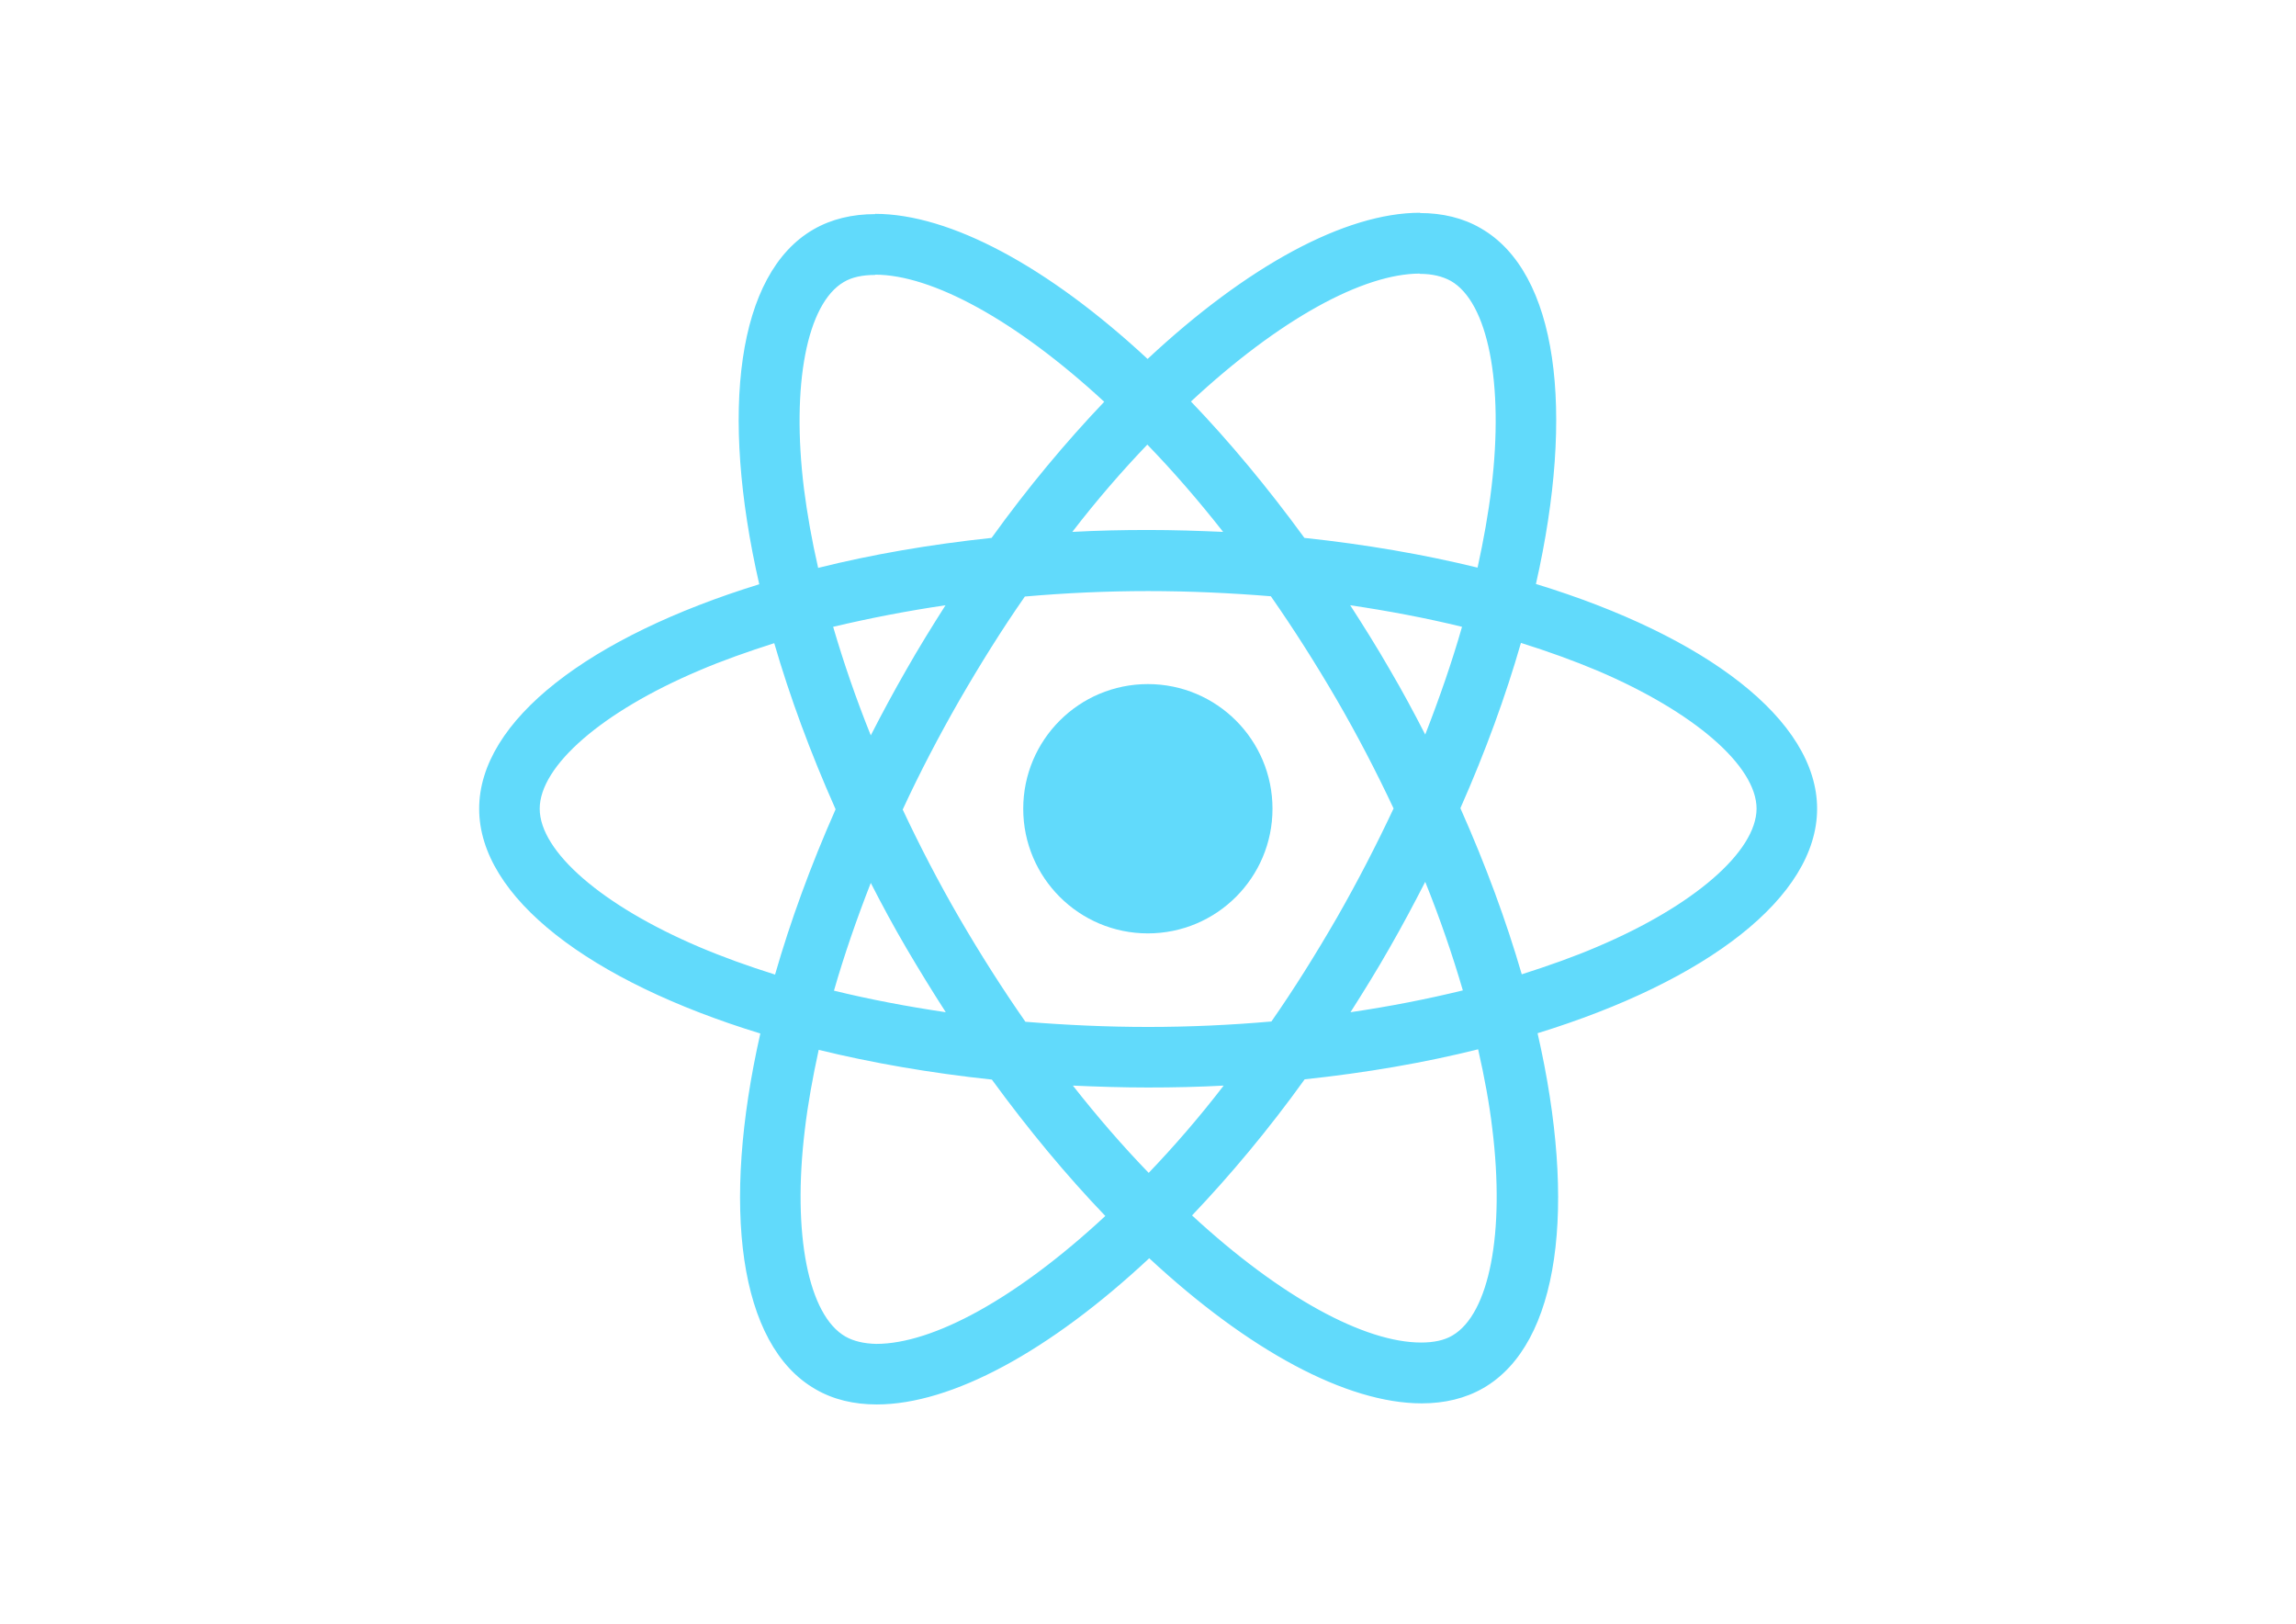
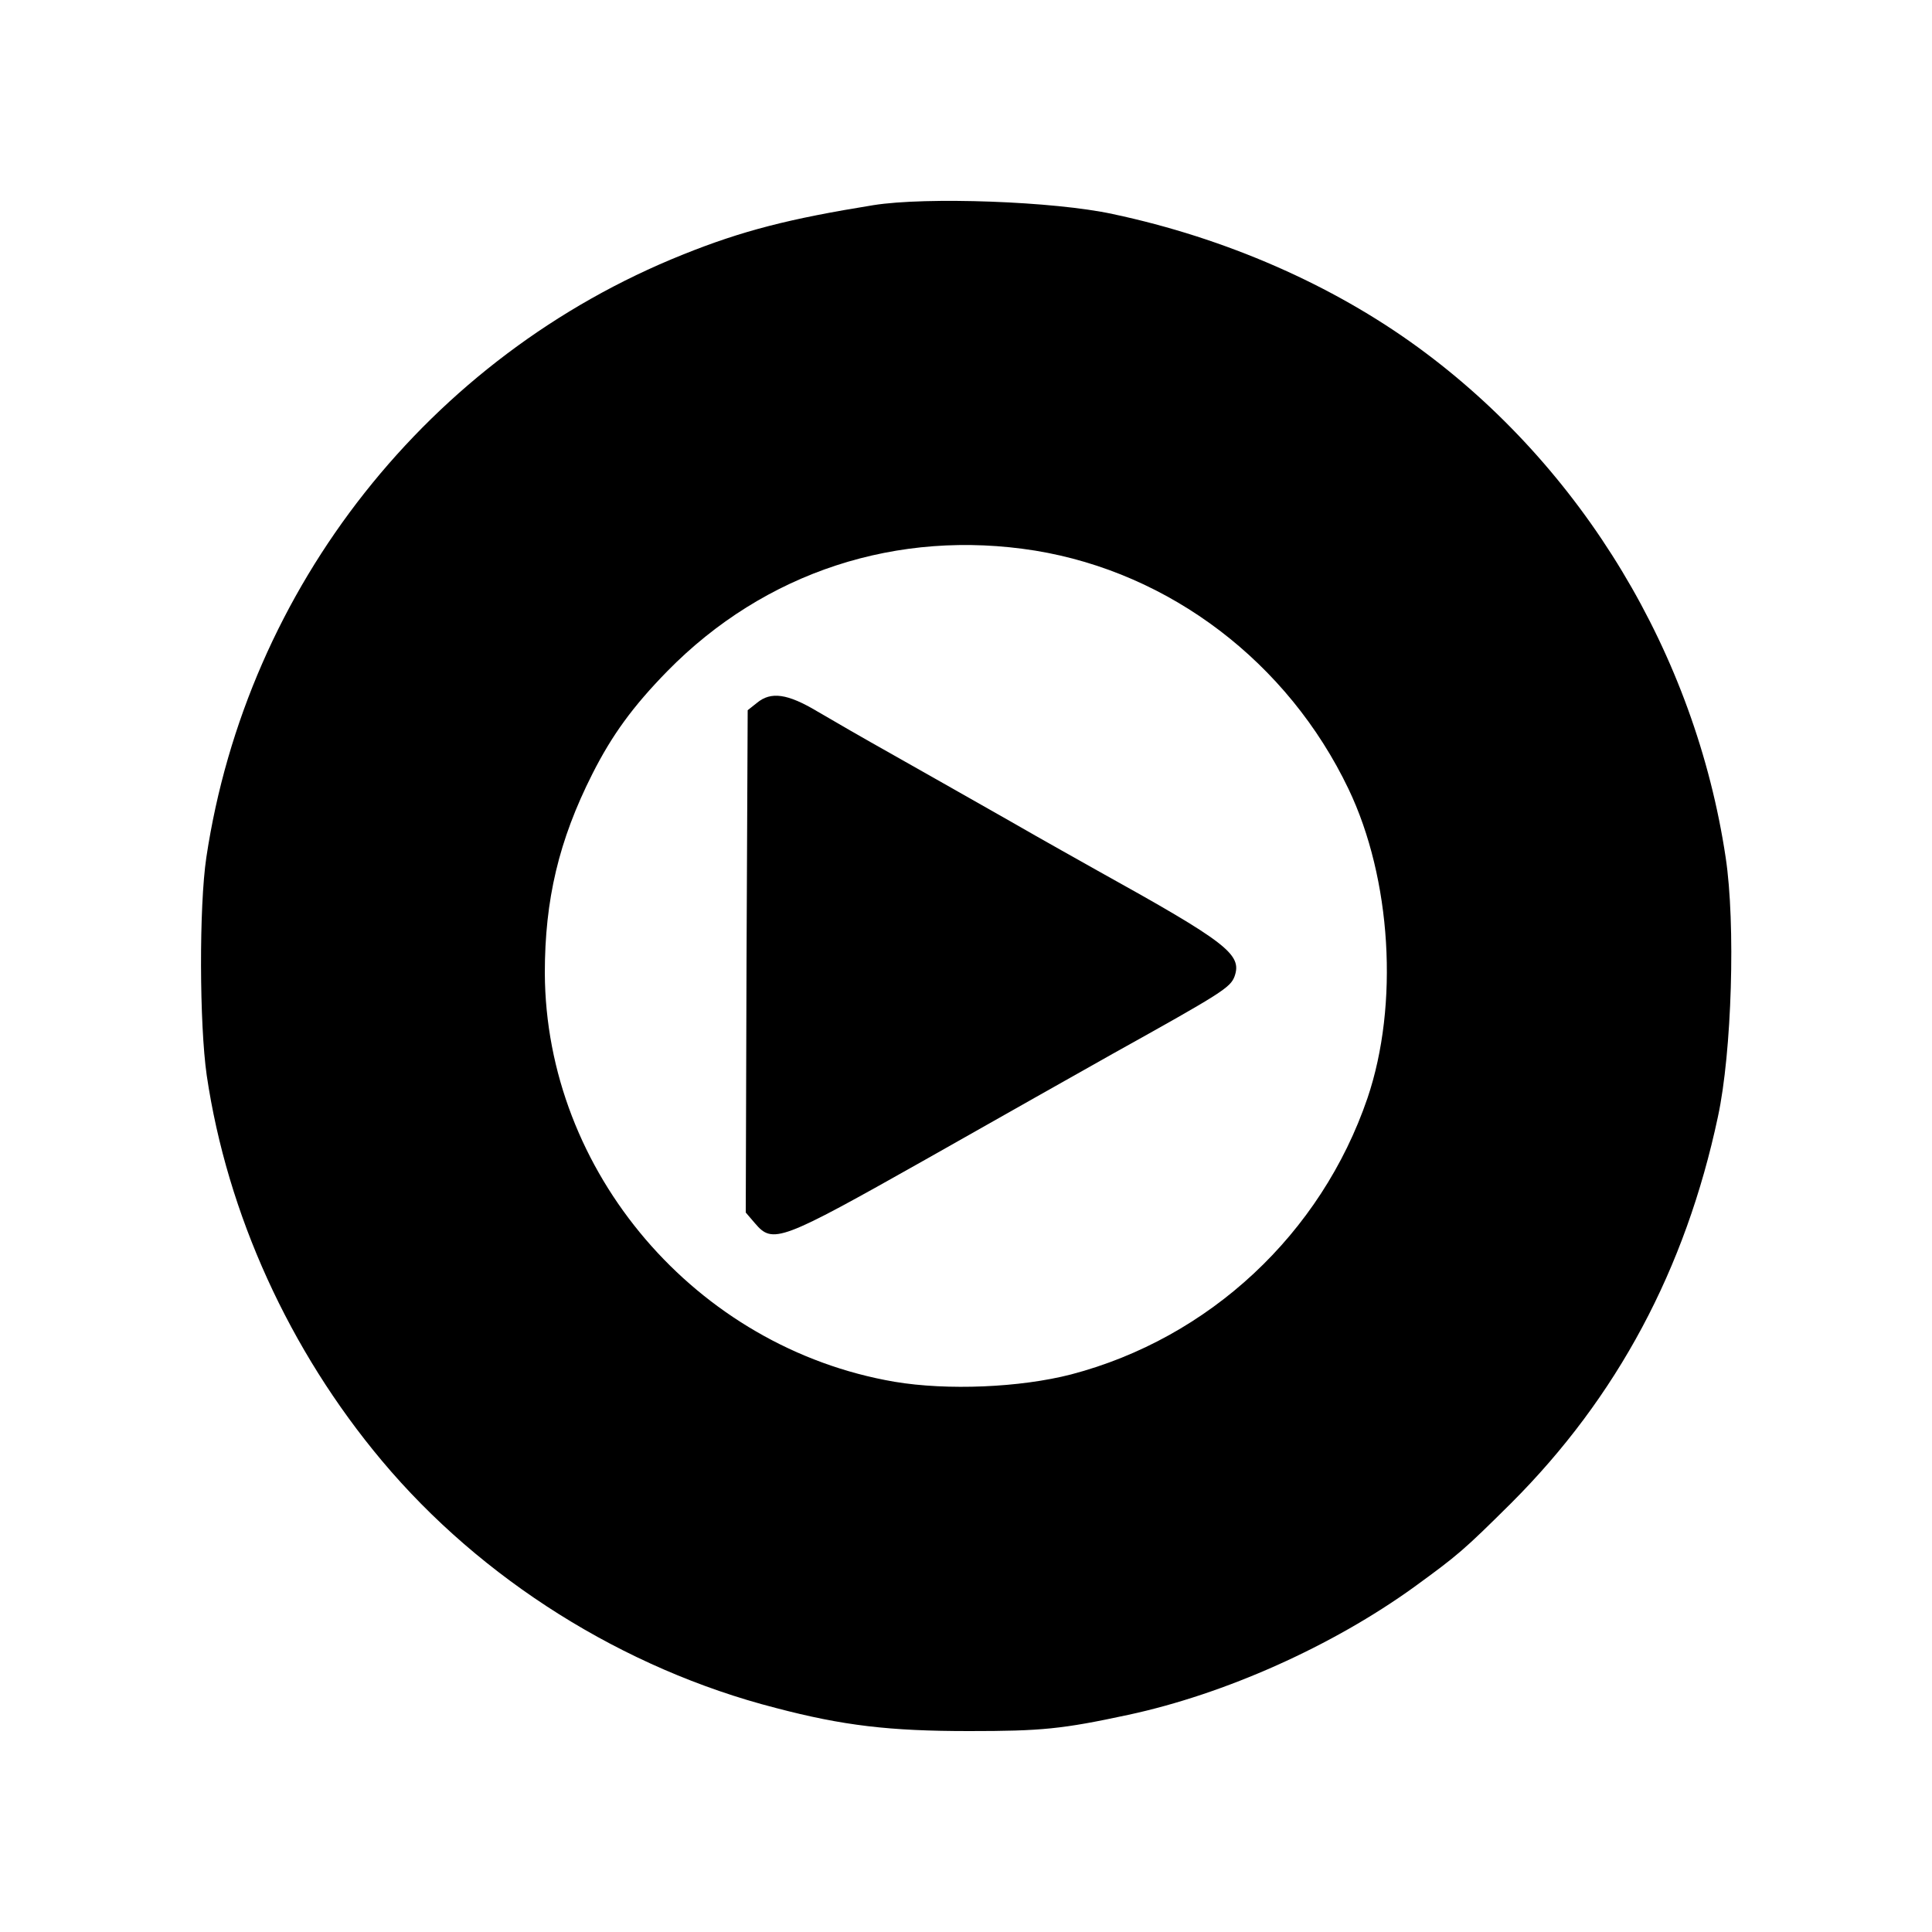
- <svg xmlns="http://www.w3.org/2000/svg" viewBox="0 0 841.9 595.3">
-   <g fill="#61DAFB">
-     <path d="M666.3 296.5c0-32.5-40.7-63.3-103.1-82.4 14.4-63.6 8-114.2-20.2-130.4-6.5-3.8-14.1-5.6-22.4-5.6v22.3c4.6 0 8.3.9 11.4 2.6 13.6 7.8 19.5 37.5 14.9 75.7-1.1 9.4-2.9 19.3-5.1 29.4-19.6-4.8-41-8.5-63.5-10.9-13.5-18.5-27.5-35.3-41.6-50 32.6-30.3 63.2-46.9 84-46.9V78c-27.5 0-63.5 19.6-99.9 53.6-36.4-33.8-72.4-53.2-99.9-53.2v22.3c20.7 0 51.4 16.5 84 46.6-14 14.7-28 31.4-41.3 49.9-22.6 2.4-44 6.1-63.6 11-2.3-10-4-19.7-5.2-29-4.7-38.2 1.1-67.9 14.6-75.8 3-1.8 6.9-2.6 11.5-2.6V78.5c-8.4 0-16 1.8-22.6 5.6-28.1 16.2-34.4 66.7-19.9 130.1-62.2 19.2-102.7 49.9-102.7 82.3 0 32.5 40.7 63.3 103.1 82.4-14.4 63.6-8 114.2 20.2 130.4 6.5 3.8 14.1 5.6 22.5 5.6 27.5 0 63.5-19.6 99.9-53.6 36.4 33.8 72.4 53.2 99.9 53.2 8.4 0 16-1.8 22.6-5.6 28.1-16.2 34.4-66.7 19.9-130.1 62-19.1 102.5-49.9 102.5-82.3zm-130.2-66.7c-3.7 12.9-8.3 26.2-13.5 39.5-4.1-8-8.4-16-13.1-24-4.6-8-9.5-15.8-14.4-23.4 14.2 2.1 27.9 4.7 41 7.9zm-45.8 106.5c-7.8 13.5-15.8 26.3-24.1 38.2-14.9 1.3-30 2-45.2 2-15.1 0-30.2-.7-45-1.9-8.3-11.9-16.4-24.6-24.2-38-7.6-13.1-14.5-26.4-20.8-39.8 6.2-13.4 13.2-26.8 20.7-39.9 7.8-13.5 15.8-26.3 24.1-38.2 14.9-1.3 30-2 45.2-2 15.1 0 30.2.7 45 1.9 8.3 11.9 16.4 24.6 24.2 38 7.6 13.1 14.5 26.4 20.8 39.8-6.3 13.4-13.2 26.8-20.7 39.9zm32.3-13c5.4 13.4 10 26.8 13.8 39.8-13.1 3.2-26.9 5.9-41.2 8 4.9-7.7 9.8-15.6 14.4-23.7 4.6-8 8.9-16.1 13-24.1zM421.2 430c-9.3-9.6-18.6-20.3-27.8-32 9 .4 18.2.7 27.5.7 9.4 0 18.7-.2 27.8-.7-9 11.7-18.3 22.4-27.5 32zm-74.4-58.9c-14.2-2.1-27.9-4.7-41-7.9 3.7-12.9 8.3-26.2 13.5-39.5 4.1 8 8.4 16 13.1 24 4.7 8 9.5 15.8 14.4 23.4zM420.7 163c9.3 9.6 18.6 20.3 27.8 32-9-.4-18.2-.7-27.5-.7-9.4 0-18.7.2-27.8.7 9-11.7 18.3-22.4 27.5-32zm-74 58.9c-4.9 7.7-9.8 15.6-14.4 23.7-4.6 8-8.9 16-13 24-5.4-13.4-10-26.8-13.8-39.8 13.1-3.1 26.9-5.8 41.2-7.9zm-90.5 125.2c-35.4-15.1-58.3-34.9-58.3-50.6 0-15.7 22.9-35.6 58.3-50.6 8.6-3.7 18-7 27.7-10.1 5.7 19.6 13.2 40 22.5 60.9-9.2 20.8-16.6 41.1-22.2 60.6-9.9-3.1-19.3-6.5-28-10.2zM310 490c-13.6-7.8-19.5-37.5-14.9-75.7 1.1-9.4 2.9-19.3 5.1-29.4 19.6 4.8 41 8.5 63.5 10.9 13.5 18.5 27.5 35.3 41.6 50-32.6 30.3-63.2 46.9-84 46.9-4.5-.1-8.3-1-11.3-2.7zm237.2-76.2c4.7 38.2-1.1 67.9-14.6 75.8-3 1.8-6.9 2.6-11.5 2.6-20.7 0-51.4-16.5-84-46.6 14-14.7 28-31.4 41.3-49.9 22.6-2.4 44-6.1 63.6-11 2.3 10.1 4.1 19.8 5.2 29.1zm38.5-66.7c-8.6 3.7-18 7-27.7 10.1-5.7-19.6-13.2-40-22.5-60.9 9.2-20.8 16.6-41.1 22.2-60.6 9.9 3.1 19.3 6.5 28.1 10.2 35.4 15.1 58.3 34.9 58.3 50.6-.1 15.7-23 35.6-58.4 50.6zM320.8 78.4z" />
-     <circle cx="420.9" cy="296.5" r="45.7" />
-     <path d="M520.5 78.1z" />
+ <svg xmlns="http://www.w3.org/2000/svg" version="1.0" width="500pt" height="500pt" viewBox="0 0 500 500" preserveAspectRatio="xMidYMid meet">
+   <g transform="translate(0,500) scale(0.1,-0.1)" fill="#000000" stroke="none">
+     <path d="M2260 4469 c-217 -35 -339 -66 -493 -128 -656 -263 -1128 -860 -1233 -1560 -19 -127 -18 -432 1 -564 53 -359 214 -712 453 -997 258 -308 626 -539 1019 -640 175 -46 295 -60 501 -60 187 0 240 5 412 42 251 54 528 178 740 331 114 83 128 95 251 217 274 274 451 605 535 1000 36 167 46 499 20 671 -79 526 -371 1010 -796 1320 -222 162 -498 283 -790 345 -151 33 -483 45 -620 23z m419 -894 c349 -57 654 -289 811 -617 111 -232 131 -558 49 -800 -120 -351 -409 -621 -767 -715 -132 -34 -320 -42 -457 -19 -514 88 -903 543 -905 1058 0 189 36 343 123 515 51 101 105 175 194 266 252 257 596 369 952 312z" />
+     <path d="M1959 3181 l-24 -19 -3 -650 -2 -650 24 -28 c46 -54 65 -47 441 165 187 106 405 229 485 274 282 157 304 171 315 200 20 57 -18 87 -355 274 -30 17 -136 76 -235 133 -99 56 -234 133 -300 170 -66 37 -151 86 -190 109 -77 46 -120 52 -156 22z" />
  </g>
</svg>
